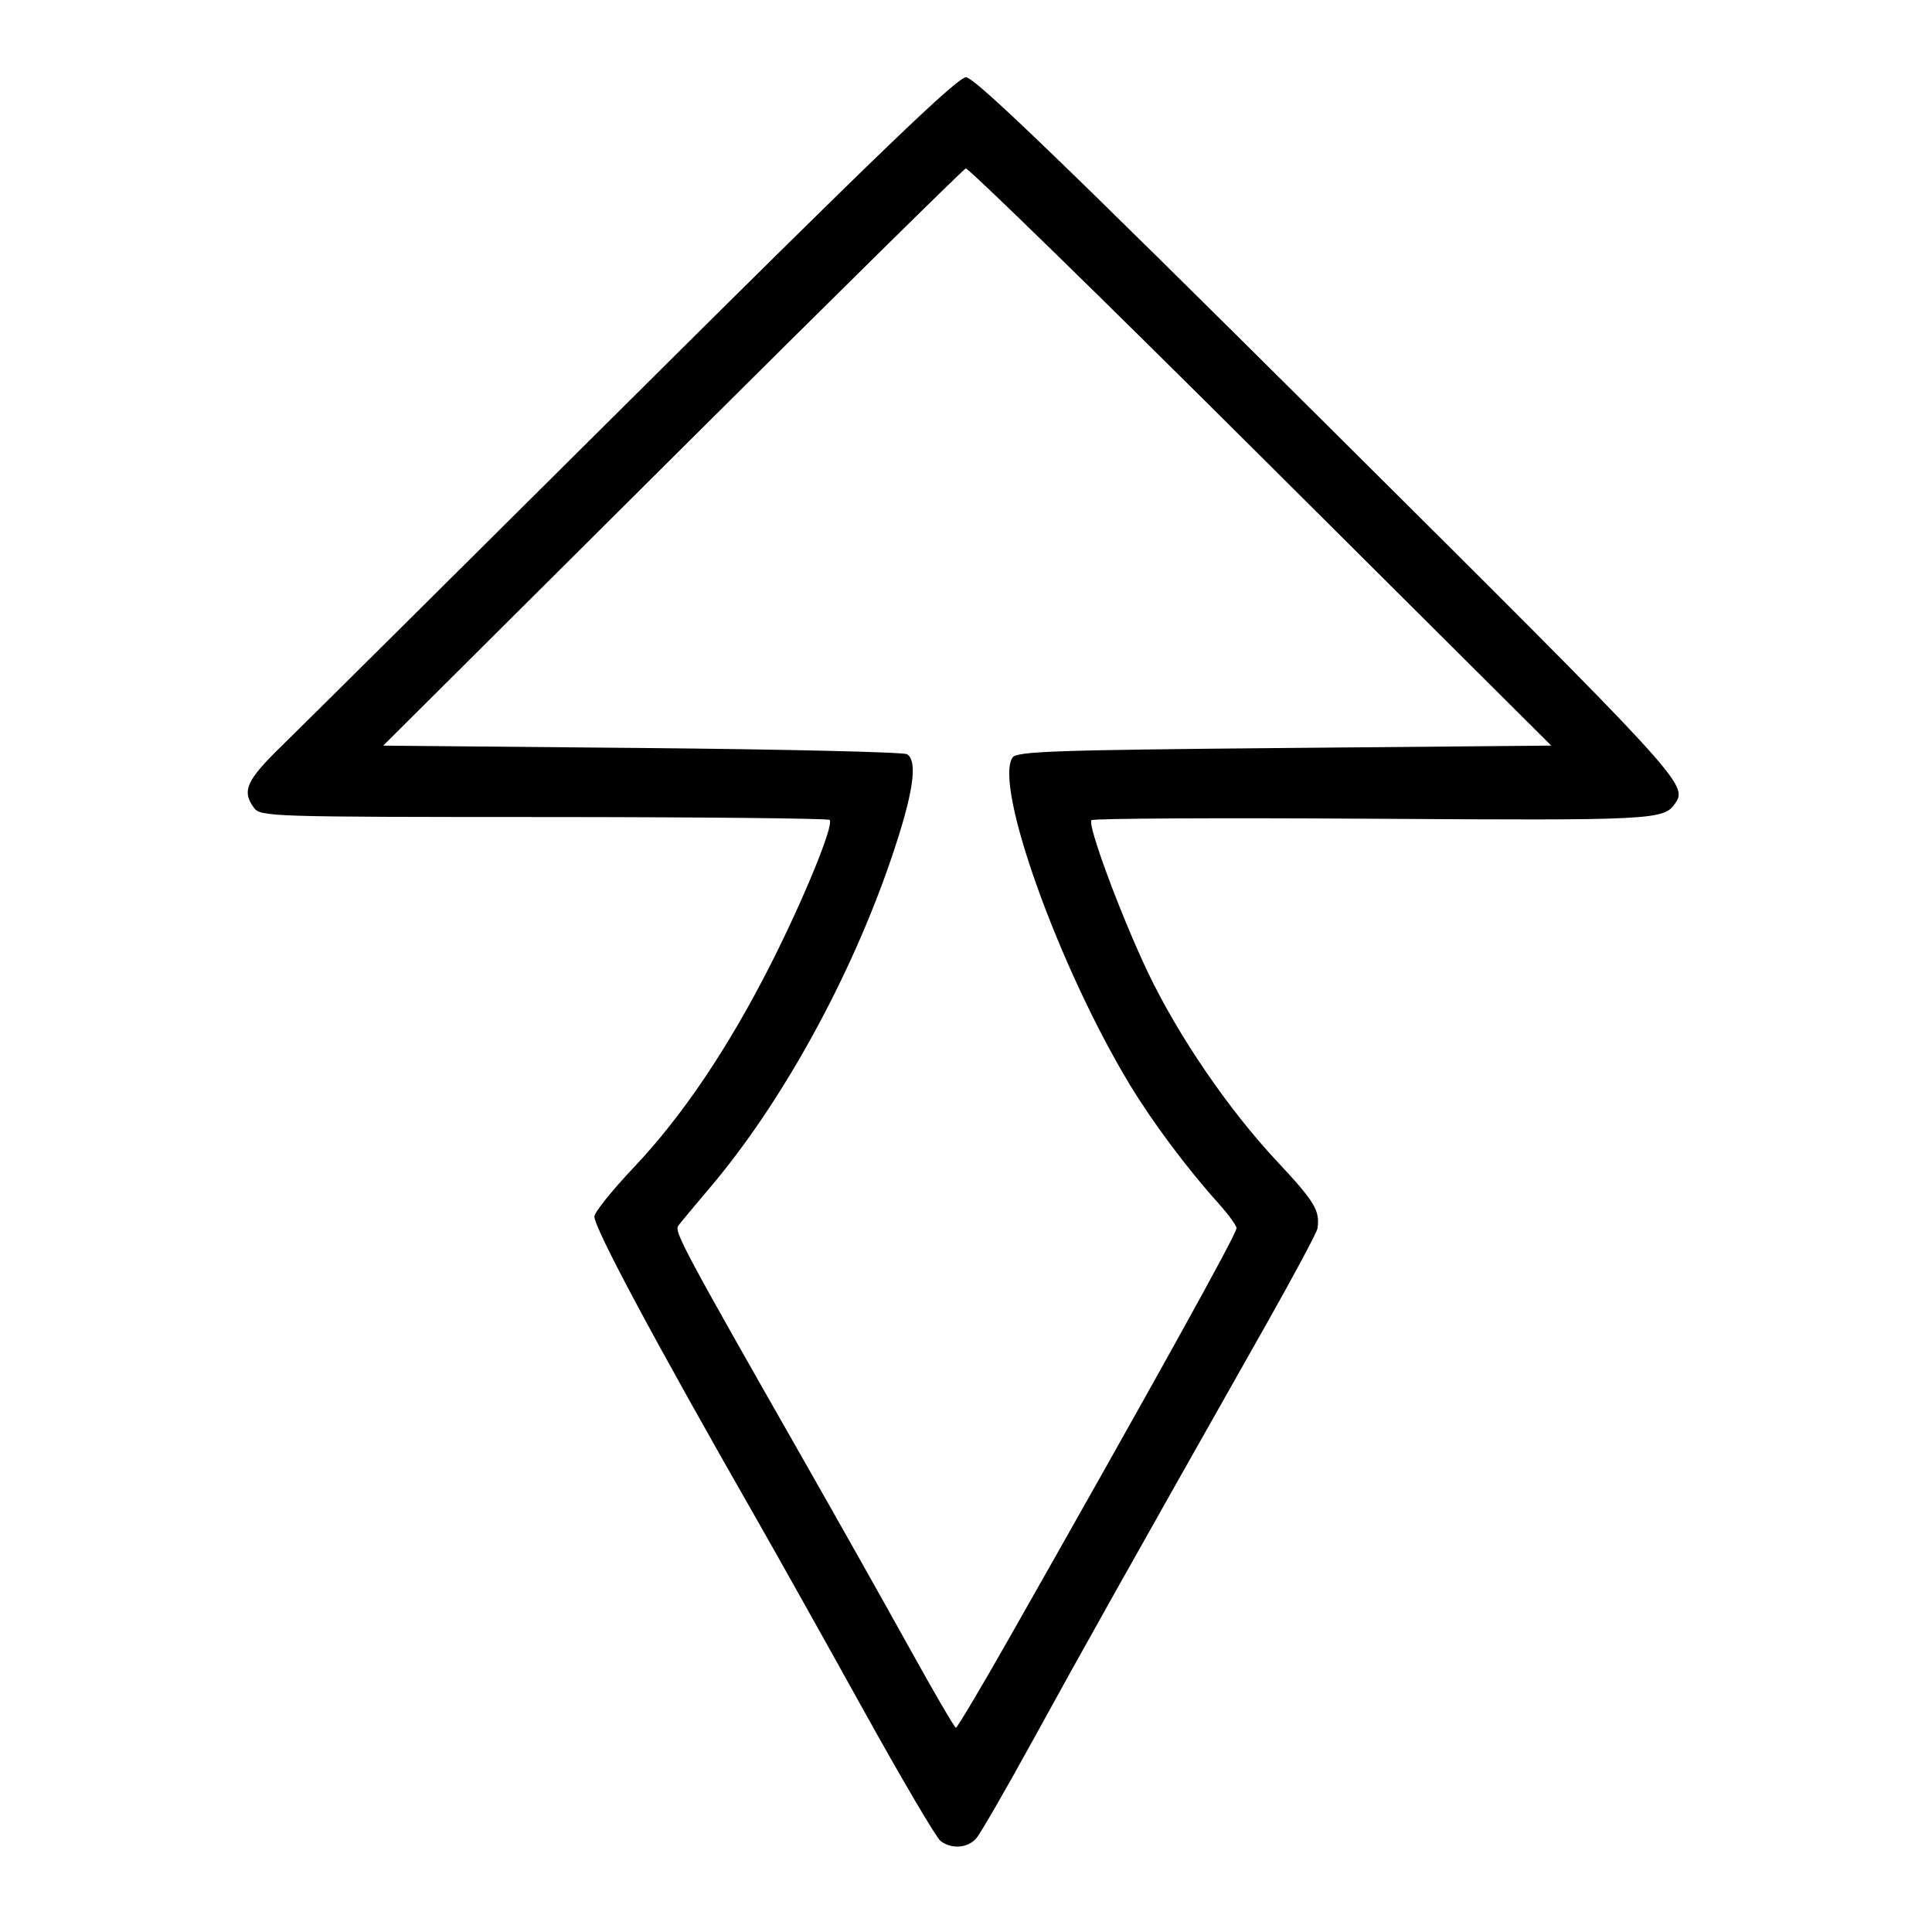
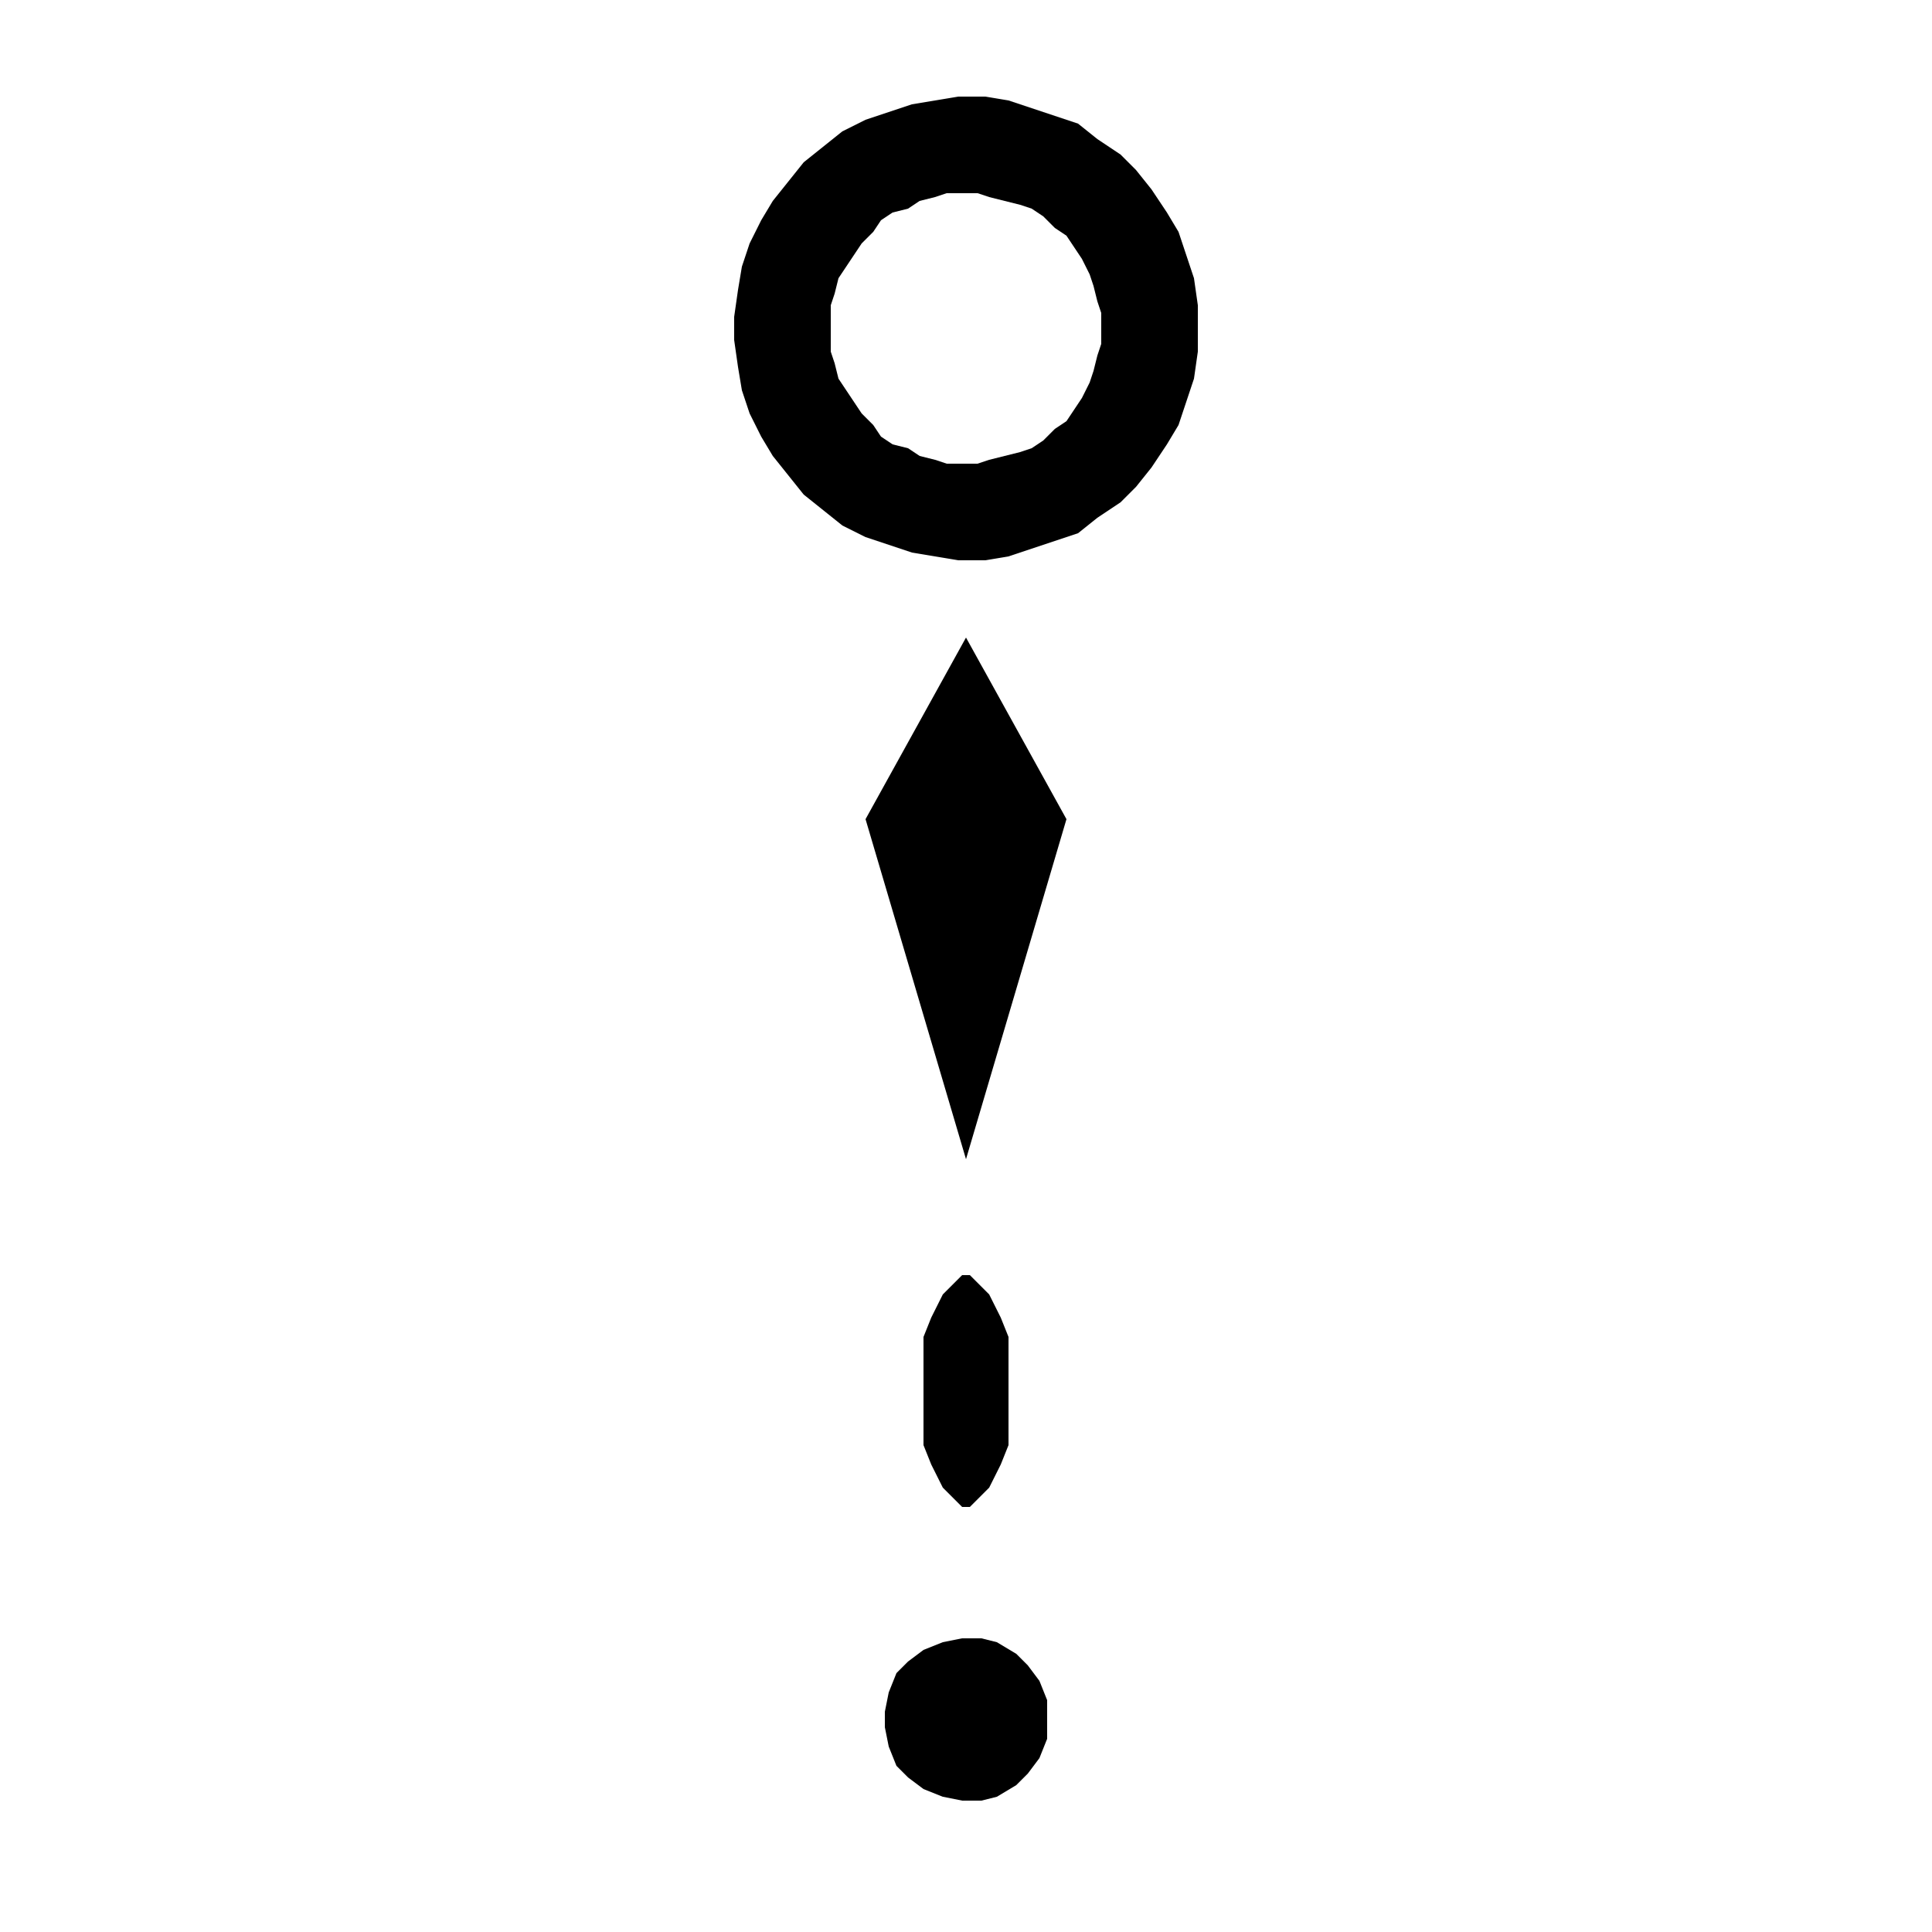
- <svg xmlns="http://www.w3.org/2000/svg" width="50mm" height="50mm" viewBox="0 0 50 50" version="1.1" id="10000087719">
-   <defs id="10000087722" />
-   <g id="10000087723" transform="matrix(0.4946565,0,0,0.4946565,4.31878,0.5042769)">
-     <path d="m 40.472,95.293 c -0.223,-0.171 -2.051,-3.279 -4.061,-6.906 -2.01,-3.627 -4.52,-8.107 -5.576,-9.955 -5.276,-9.225 -8.468,-15.184 -8.468,-15.806 0,-0.216 0.938,-1.382 2.084,-2.592 2.512,-2.651 4.928,-6.238 7.137,-10.596 1.751,-3.454 3.329,-7.319 3.087,-7.56 -0.081,-0.081 -6.812,-0.149 -14.958,-0.151 C 5.346,41.724 4.896,41.709 4.552,41.24 3.909,40.361 4.157,39.809 6.005,38.008 6.998,37.04 15.328,28.773 24.514,19.636 37.223,6.997 41.359,3.024 41.809,3.024 c 0.45,1.063e-4 4.971,4.355 18.946,18.251 18.587,18.482 18.824,18.739 18.164,19.727 -0.589,0.883 -1.091,0.908 -15.88,0.814 -7.974,-0.051 -14.573,-0.017 -14.666,0.075 -0.229,0.227 1.547,5.013 2.959,7.974 1.58,3.313 4.203,7.154 6.738,9.864 1.991,2.128 2.265,2.582 2.129,3.522 -0.03,0.205 -1.258,2.501 -2.729,5.102 -7.031,12.431 -9.623,17.049 -12.079,21.528 -1.464,2.669 -2.837,5.049 -3.052,5.289 -0.456,0.51 -1.292,0.565 -1.868,0.125 z m 3.581,-10.578 c 7.59,-13.373 11.911,-21.166 11.911,-21.478 0,-0.135 -0.426,-0.72 -0.946,-1.298 -1.644,-1.829 -3.434,-4.224 -4.62,-6.18 -3.722,-6.141 -7.145,-15.679 -6.153,-17.146 0.217,-0.322 2.177,-0.39 14.219,-0.498 L 72.43,37.99 57.228,22.851 C 48.867,14.524 41.922,7.748 41.796,7.794 c -0.127,0.046 -7.036,6.858 -15.354,15.14 l -15.124,15.057 13.55,0.124 c 7.453,0.068 13.69,0.215 13.861,0.326 0.576,0.373 0.318,2.083 -0.821,5.43 -2.13,6.262 -5.735,12.813 -9.486,17.235 -0.799,0.942 -1.549,1.843 -1.668,2.003 -0.223,0.3 0.314,1.303 6.532,12.213 1.794,3.148 4.299,7.597 5.566,9.886 1.267,2.289 2.359,4.164 2.428,4.168 0.068,0.002 1.316,-2.094 2.772,-4.66 z" id="10000087724" stroke-width="0" fill="#000000" stroke-opacity="0.0" class="sigil-symbol-path" />
+ <svg xmlns="http://www.w3.org/2000/svg" width="50mm" height="50mm" viewBox="0 0 50 50" version="1.1" id="10000129724">
+   <defs id="10000129726" />
+   <g id="10000129727">
+     <path d="M 27.1,44.5 L 27.1,45.0 L 26.9,45.5 L 26.6,45.9 L 26.3,46.2 L 25.8,46.5 L 25.4,46.6 L 24.9,46.6 L 24.4,46.5 L 23.9,46.3 L 23.5,46.0 L 23.2,45.7 L 23.0,45.2 L 22.9,44.7 L 22.9,44.3 L 23.0,43.8 L 23.2,43.3 L 23.5,43.0 L 23.9,42.7 L 24.4,42.5 L 24.9,42.4 L 25.4,42.4 L 25.8,42.5 L 26.3,42.8 L 26.6,43.1 L 26.9,43.5 L 27.1,44.0 Z" id="10000129728" stroke-width="0" fill="#000000" stroke-opacity="0.0" fill-rule="nonzero" class="sigil-symbol-path" />
+     <path d="M 28.5,8.5 L 28.5,8.9 L 28.4,9.2 L 28.3,9.6 L 28.2,9.9 L 28.0,10.3 L 27.8,10.6 L 27.6,10.9 L 27.3,11.1 L 27.0,11.4 L 26.7,11.6 L 26.4,11.7 L 26.0,11.8 L 25.6,11.9 L 25.3,12.0 L 24.9,12.0 L 24.5,12.0 L 24.2,11.9 L 23.8,11.8 L 23.5,11.6 L 23.1,11.5 L 22.8,11.3 L 22.6,11.0 L 22.3,10.7 L 22.1,10.4 L 21.9,10.1 L 21.7,9.8 L 21.6,9.4 L 21.5,9.1 L 21.5,8.7 L 21.5,8.3 L 21.5,7.9 L 21.6,7.6 L 21.7,7.2 L 21.9,6.9 L 22.1,6.6 L 22.3,6.3 L 22.6,6.0 L 22.8,5.7 L 23.1,5.5 L 23.5,5.4 L 23.8,5.2 L 24.2,5.1 L 24.5,5.0 L 24.9,5.0 L 25.3,5.0 L 25.6,5.1 L 26.0,5.2 L 26.4,5.3 L 26.7,5.4 L 27.0,5.6 L 27.3,5.9 L 27.6,6.1 L 27.8,6.4 L 28.0,6.7 L 28.2,7.1 L 28.3,7.4 L 28.4,7.8 L 28.5,8.1 Z M 31.0,7.9 L 30.9,7.2 L 30.7,6.6 L 30.5,6.0 L 30.2,5.5 L 29.8,4.9 L 29.4,4.4 L 29.0,4.0 L 28.4,3.6 L 27.9,3.2 L 27.3,3.0 L 26.7,2.8 L 26.1,2.6 L 25.5,2.5 L 24.8,2.5 L 24.2,2.6 L 23.6,2.7 L 23.0,2.9 L 22.4,3.1 L 21.8,3.4 L 21.3,3.8 L 20.8,4.2 L 20.4,4.7 L 20.0,5.2 L 19.7,5.7 L 19.4,6.3 L 19.2,6.9 L 19.1,7.5 L 19.0,8.2 L 19.0,8.8 L 19.1,9.5 L 19.2,10.1 L 19.4,10.7 L 19.7,11.3 L 20.0,11.8 L 20.4,12.3 L 20.8,12.8 L 21.3,13.2 L 21.8,13.6 L 22.4,13.9 L 23.0,14.1 L 23.6,14.3 L 24.2,14.4 L 24.8,14.5 L 25.5,14.5 L 26.1,14.4 L 26.7,14.2 L 27.3,14.0 L 27.9,13.8 L 28.4,13.4 L 29.0,13.0 L 29.4,12.6 L 29.8,12.1 L 30.2,11.5 L 30.5,11.0 L 30.7,10.4 L 30.9,9.8 L 31.0,9.1 L 31.0,8.5 Z" id="10000129729" stroke-width="0" fill="#000000" stroke-opacity="0.0" fill-rule="nonzero" class="sigil-symbol-path" />
+     <path d="M 25.0,16.5 L 27.6,21.2 L 25.0,30.0 L 22.4,21.2 Z" id="10000129730" stroke-width="0" fill="#000000" stroke-opacity="0.0" fill-rule="nonzero" class="sigil-symbol-path" />
+     <path d="M 24.9,33.0 L 24.4,33.5 L 24.1,34.1 L 23.9,34.6 L 23.9,35.2 L 23.9,35.7 L 23.9,36.3 L 23.9,36.8 L 23.9,37.4 L 24.1,37.9 L 24.4,38.5 L 24.9,39.0 L 25.1,39.0 L 25.6,38.5 L 25.9,37.9 L 26.1,37.4 L 26.1,36.8 L 26.1,36.3 L 26.1,35.7 L 26.1,35.2 L 26.1,34.6 L 25.9,34.1 L 25.6,33.5 L 25.1,33.0 Z" id="10000129731" stroke-width="0" fill="#000000" stroke-opacity="0.0" fill-rule="nonzero" class="sigil-symbol-path" />
  </g>
</svg>
